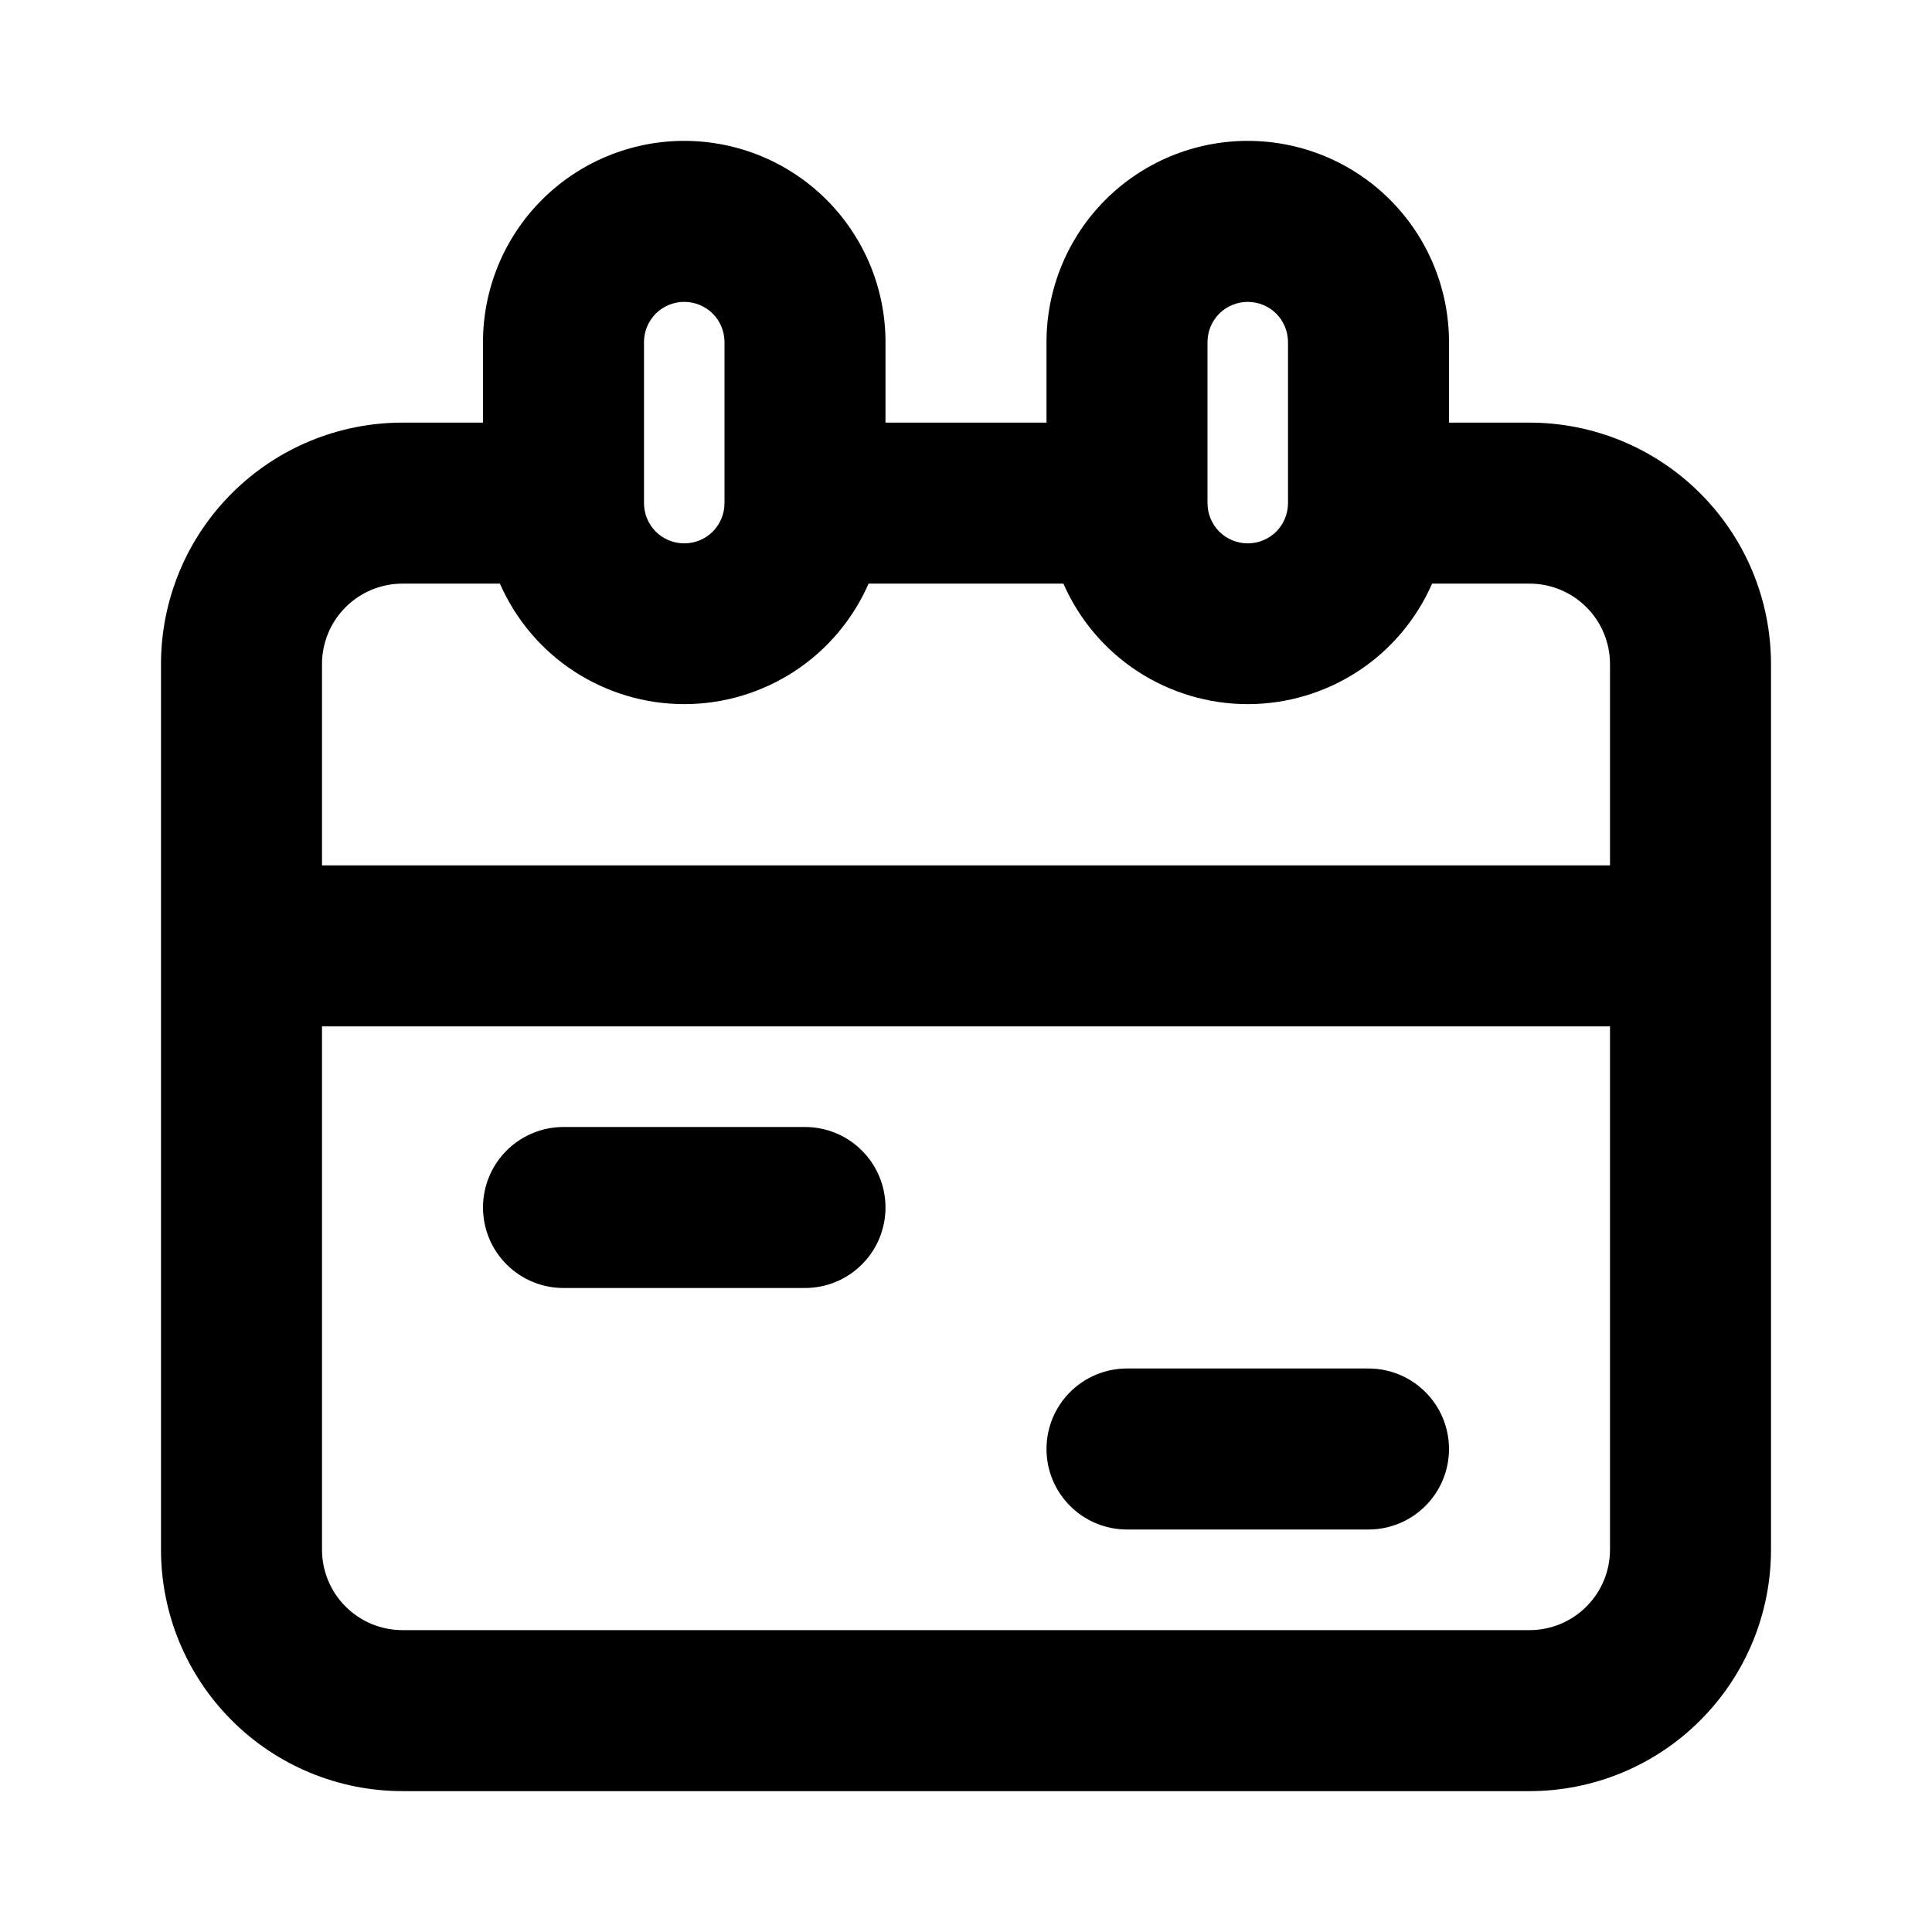
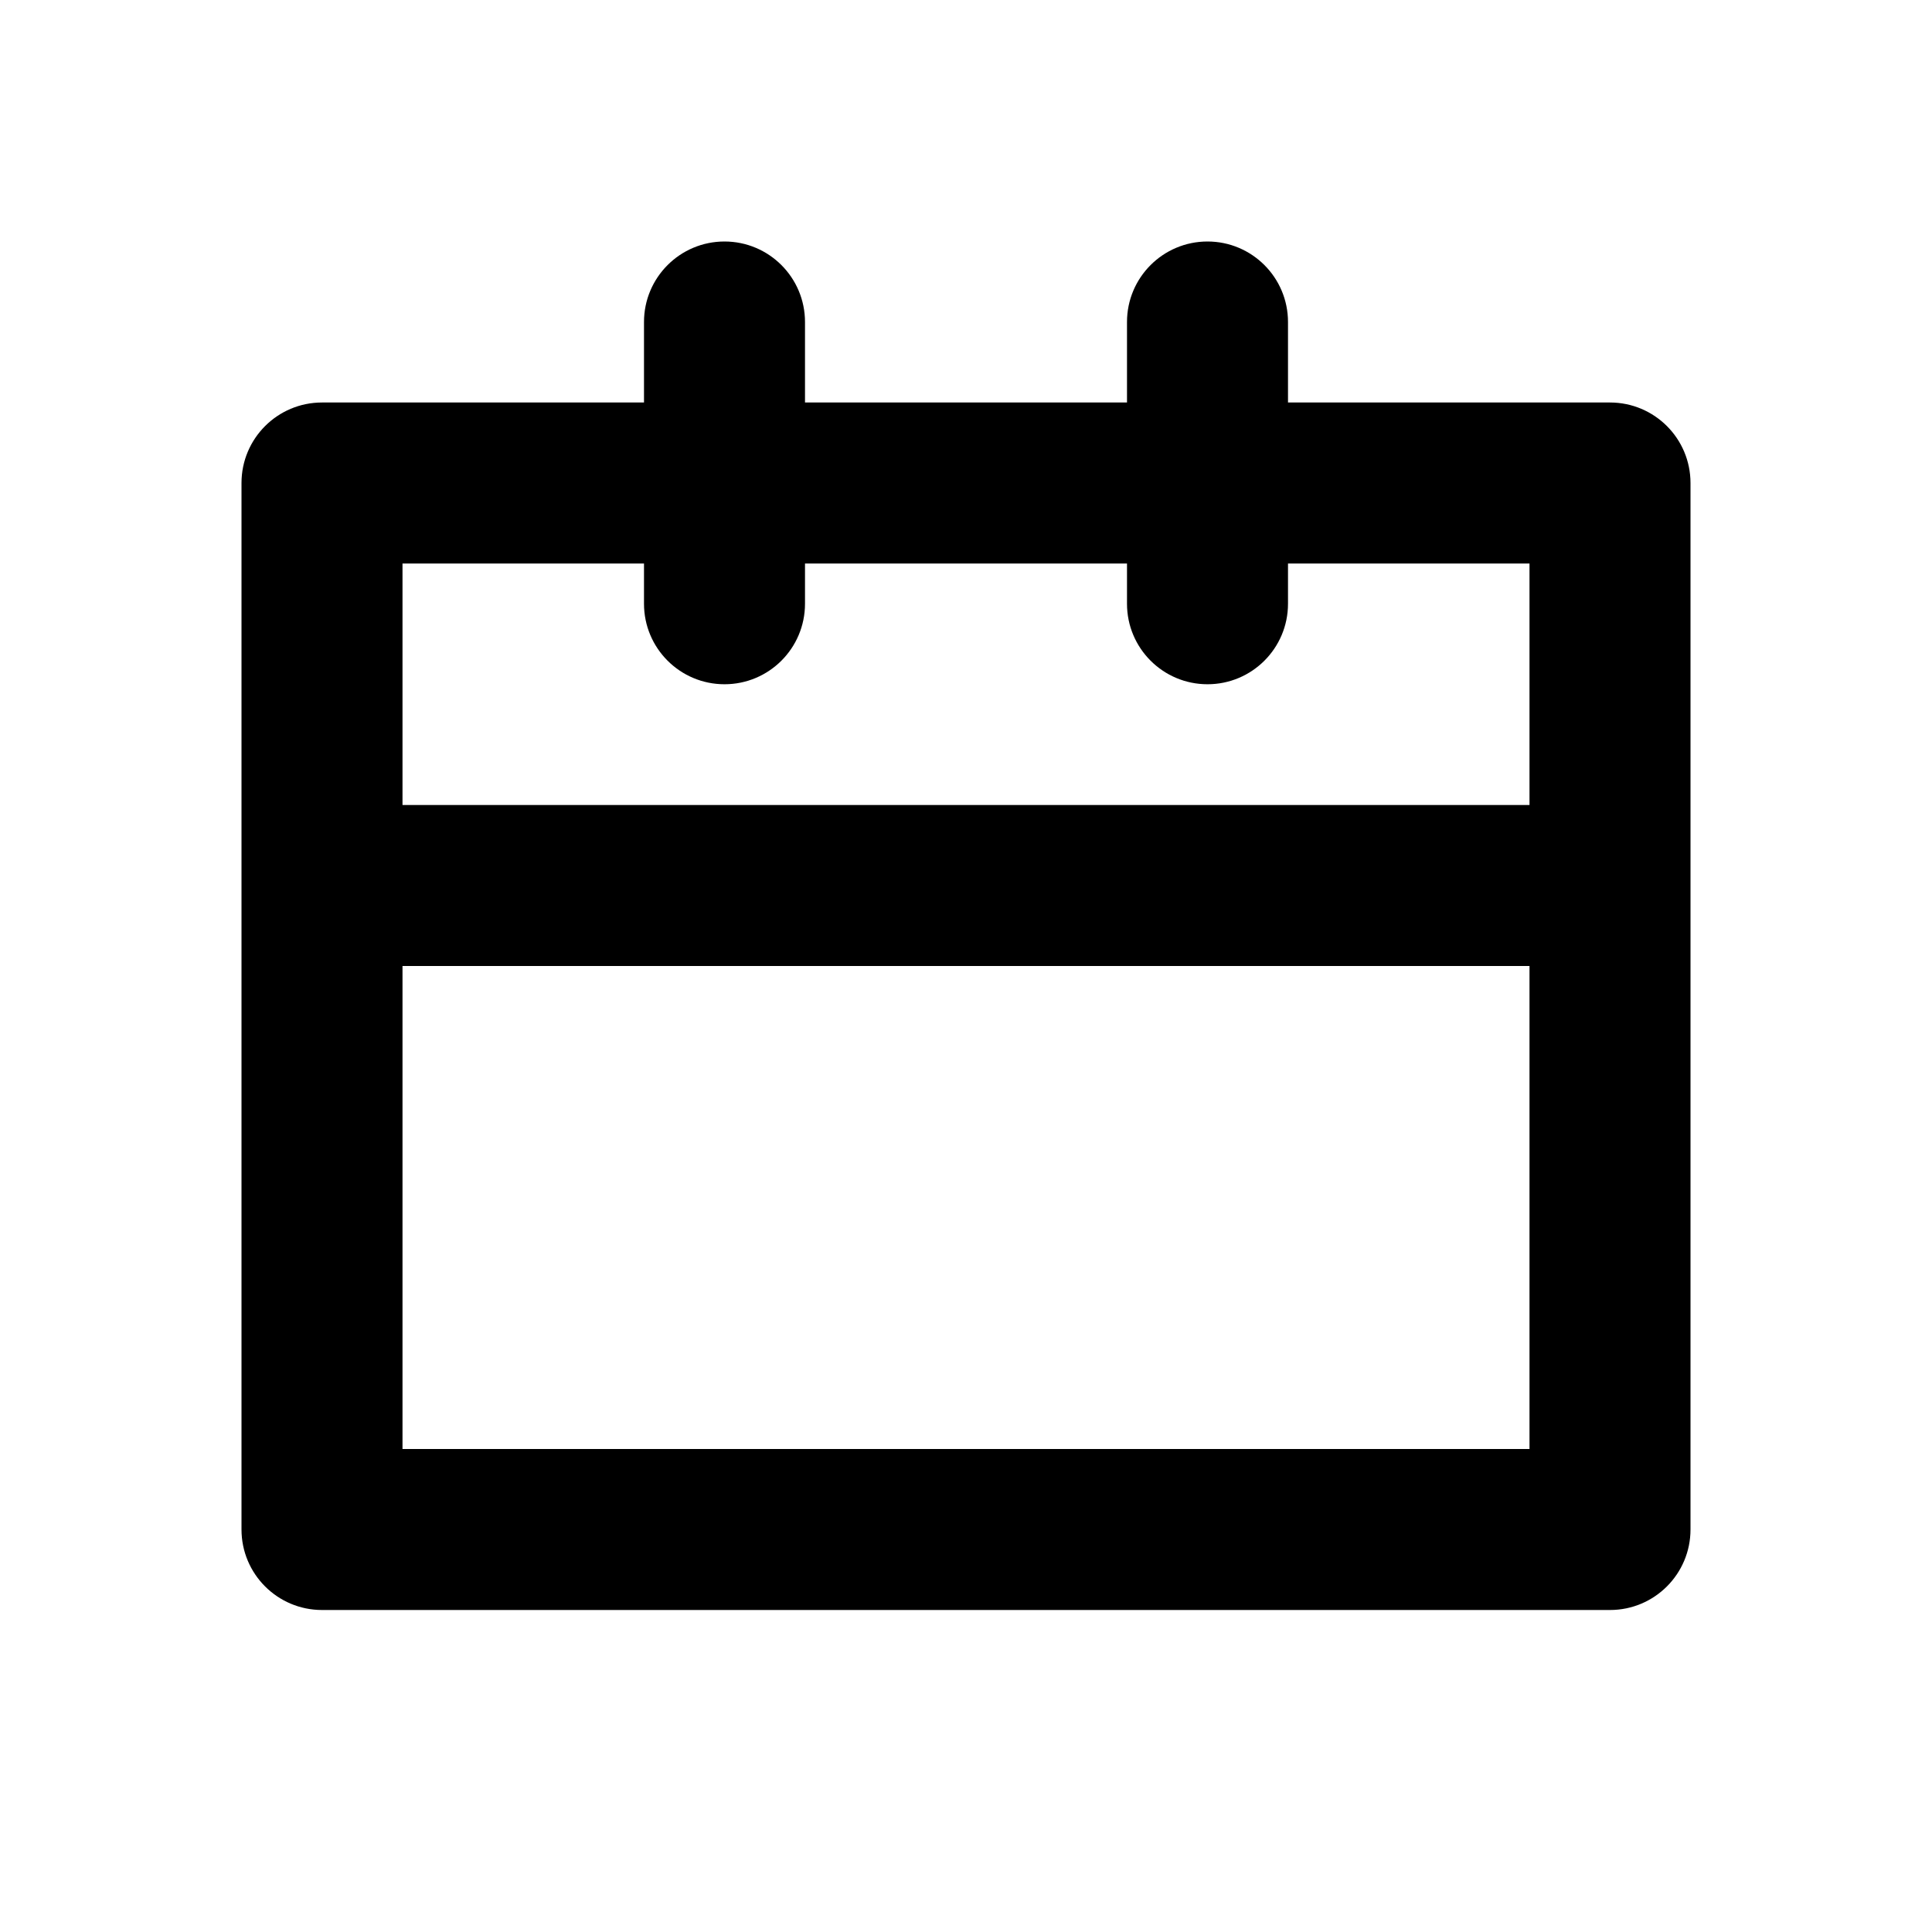
- <svg xmlns="http://www.w3.org/2000/svg" width="24px" height="24px" viewBox="0 0 24 24" version="1.1">
-   <path d="M5 22.25H19C19.796 22.25 20.559 21.934 21.121 21.371C21.684 20.809 22 20.046 22 19.25V8.25C22 7.454 21.684 6.691 21.121 6.129C20.559 5.566 19.796 5.25 19 5.25H18V4.25C18 3.587 17.737 2.951 17.268 2.482C16.799 2.013 16.163 1.75 15.5 1.75C14.837 1.75 14.201 2.013 13.732 2.482C13.263 2.951 13 3.587 13 4.25V5.25H11V4.25C11 3.587 10.737 2.951 10.268 2.482C9.799 2.013 9.163 1.75 8.5 1.75C7.837 1.75 7.201 2.013 6.732 2.482C6.263 2.951 6 3.587 6 4.25V5.25H5C4.204 5.25 3.441 5.566 2.879 6.129C2.316 6.691 2 7.454 2 8.25V19.25C2 20.046 2.316 20.809 2.879 21.371C3.441 21.934 4.204 22.25 5 22.25ZM19 20.25H5C4.735 20.25 4.48 20.145 4.293 19.957C4.105 19.77 4 19.515 4 19.25V12.75H20V19.25C20 19.515 19.895 19.77 19.707 19.957C19.52 20.145 19.265 20.25 19 20.25ZM15 4.25C15 4.117 15.053 3.99 15.146 3.896C15.24 3.803 15.367 3.75 15.5 3.75C15.633 3.75 15.76 3.803 15.854 3.896C15.947 3.99 16 4.117 16 4.25V6.25C16 6.383 15.947 6.51 15.854 6.604C15.76 6.697 15.633 6.75 15.5 6.75C15.367 6.75 15.24 6.697 15.146 6.604C15.053 6.51 15 6.383 15 6.25V4.25ZM8 4.25C8 4.117 8.053 3.99 8.146 3.896C8.24 3.803 8.367 3.75 8.5 3.75C8.633 3.75 8.76 3.803 8.854 3.896C8.947 3.99 9 4.117 9 4.25V6.25C9 6.383 8.947 6.51 8.854 6.604C8.76 6.697 8.633 6.75 8.5 6.75C8.367 6.75 8.24 6.697 8.146 6.604C8.053 6.51 8 6.383 8 6.25V4.25ZM5 7.25H6.21C6.405 7.695 6.725 8.074 7.132 8.34C7.539 8.605 8.014 8.747 8.5 8.747C8.986 8.747 9.461 8.605 9.868 8.34C10.275 8.074 10.595 7.695 10.79 7.25H13.21C13.405 7.695 13.725 8.074 14.132 8.34C14.539 8.605 15.014 8.747 15.5 8.747C15.986 8.747 16.461 8.605 16.868 8.34C17.275 8.074 17.595 7.695 17.79 7.25H19C19.265 7.25 19.52 7.355 19.707 7.543C19.895 7.73 20 7.985 20 8.25V10.75H4V8.25C4 7.985 4.105 7.73 4.293 7.543C4.48 7.355 4.735 7.25 5 7.25Z" fill="currentColor" />
-   <path d="M10 14H7C6.735 14 6.48 14.105 6.293 14.293C6.105 14.48 6 14.735 6 15C6 15.265 6.105 15.52 6.293 15.707C6.48 15.895 6.735 16 7 16H10C10.265 16 10.52 15.895 10.707 15.707C10.895 15.52 11 15.265 11 15C11 14.735 10.895 14.48 10.707 14.293C10.52 14.105 10.265 14 10 14Z" fill="currentColor" />
-   <path d="M17 17H14C13.735 17 13.48 17.105 13.293 17.293C13.105 17.48 13 17.735 13 18C13 18.265 13.105 18.52 13.293 18.707C13.48 18.895 13.735 19 14 19H17C17.265 19 17.52 18.895 17.707 18.707C17.895 18.52 18 18.265 18 18C18 17.735 17.895 17.48 17.707 17.293C17.52 17.105 17.265 17 17 17Z" fill="currentColor" />
+ <svg xmlns="http://www.w3.org/2000/svg" fill="#000000" width="800px" height="800px" viewBox="0 0 24 24">
+   <path d="M20 5h-4V4a1 1 0 0 0-2 0v1h-4V4a1 1 0 0 0-2 0v1H4a1 1 0 0 0-1 1v13a1 1 0 0 0 1 1h16a1 1 0 0 0 1-1V6a1 1 0 0 0-1-1zM8 7v.5a1 1 0 0 0 2 0V7h4v.5a1 1 0 0 0 2 0V7h3v3H5V7h3zM5 18v-6h14v6H5z" />
</svg>
